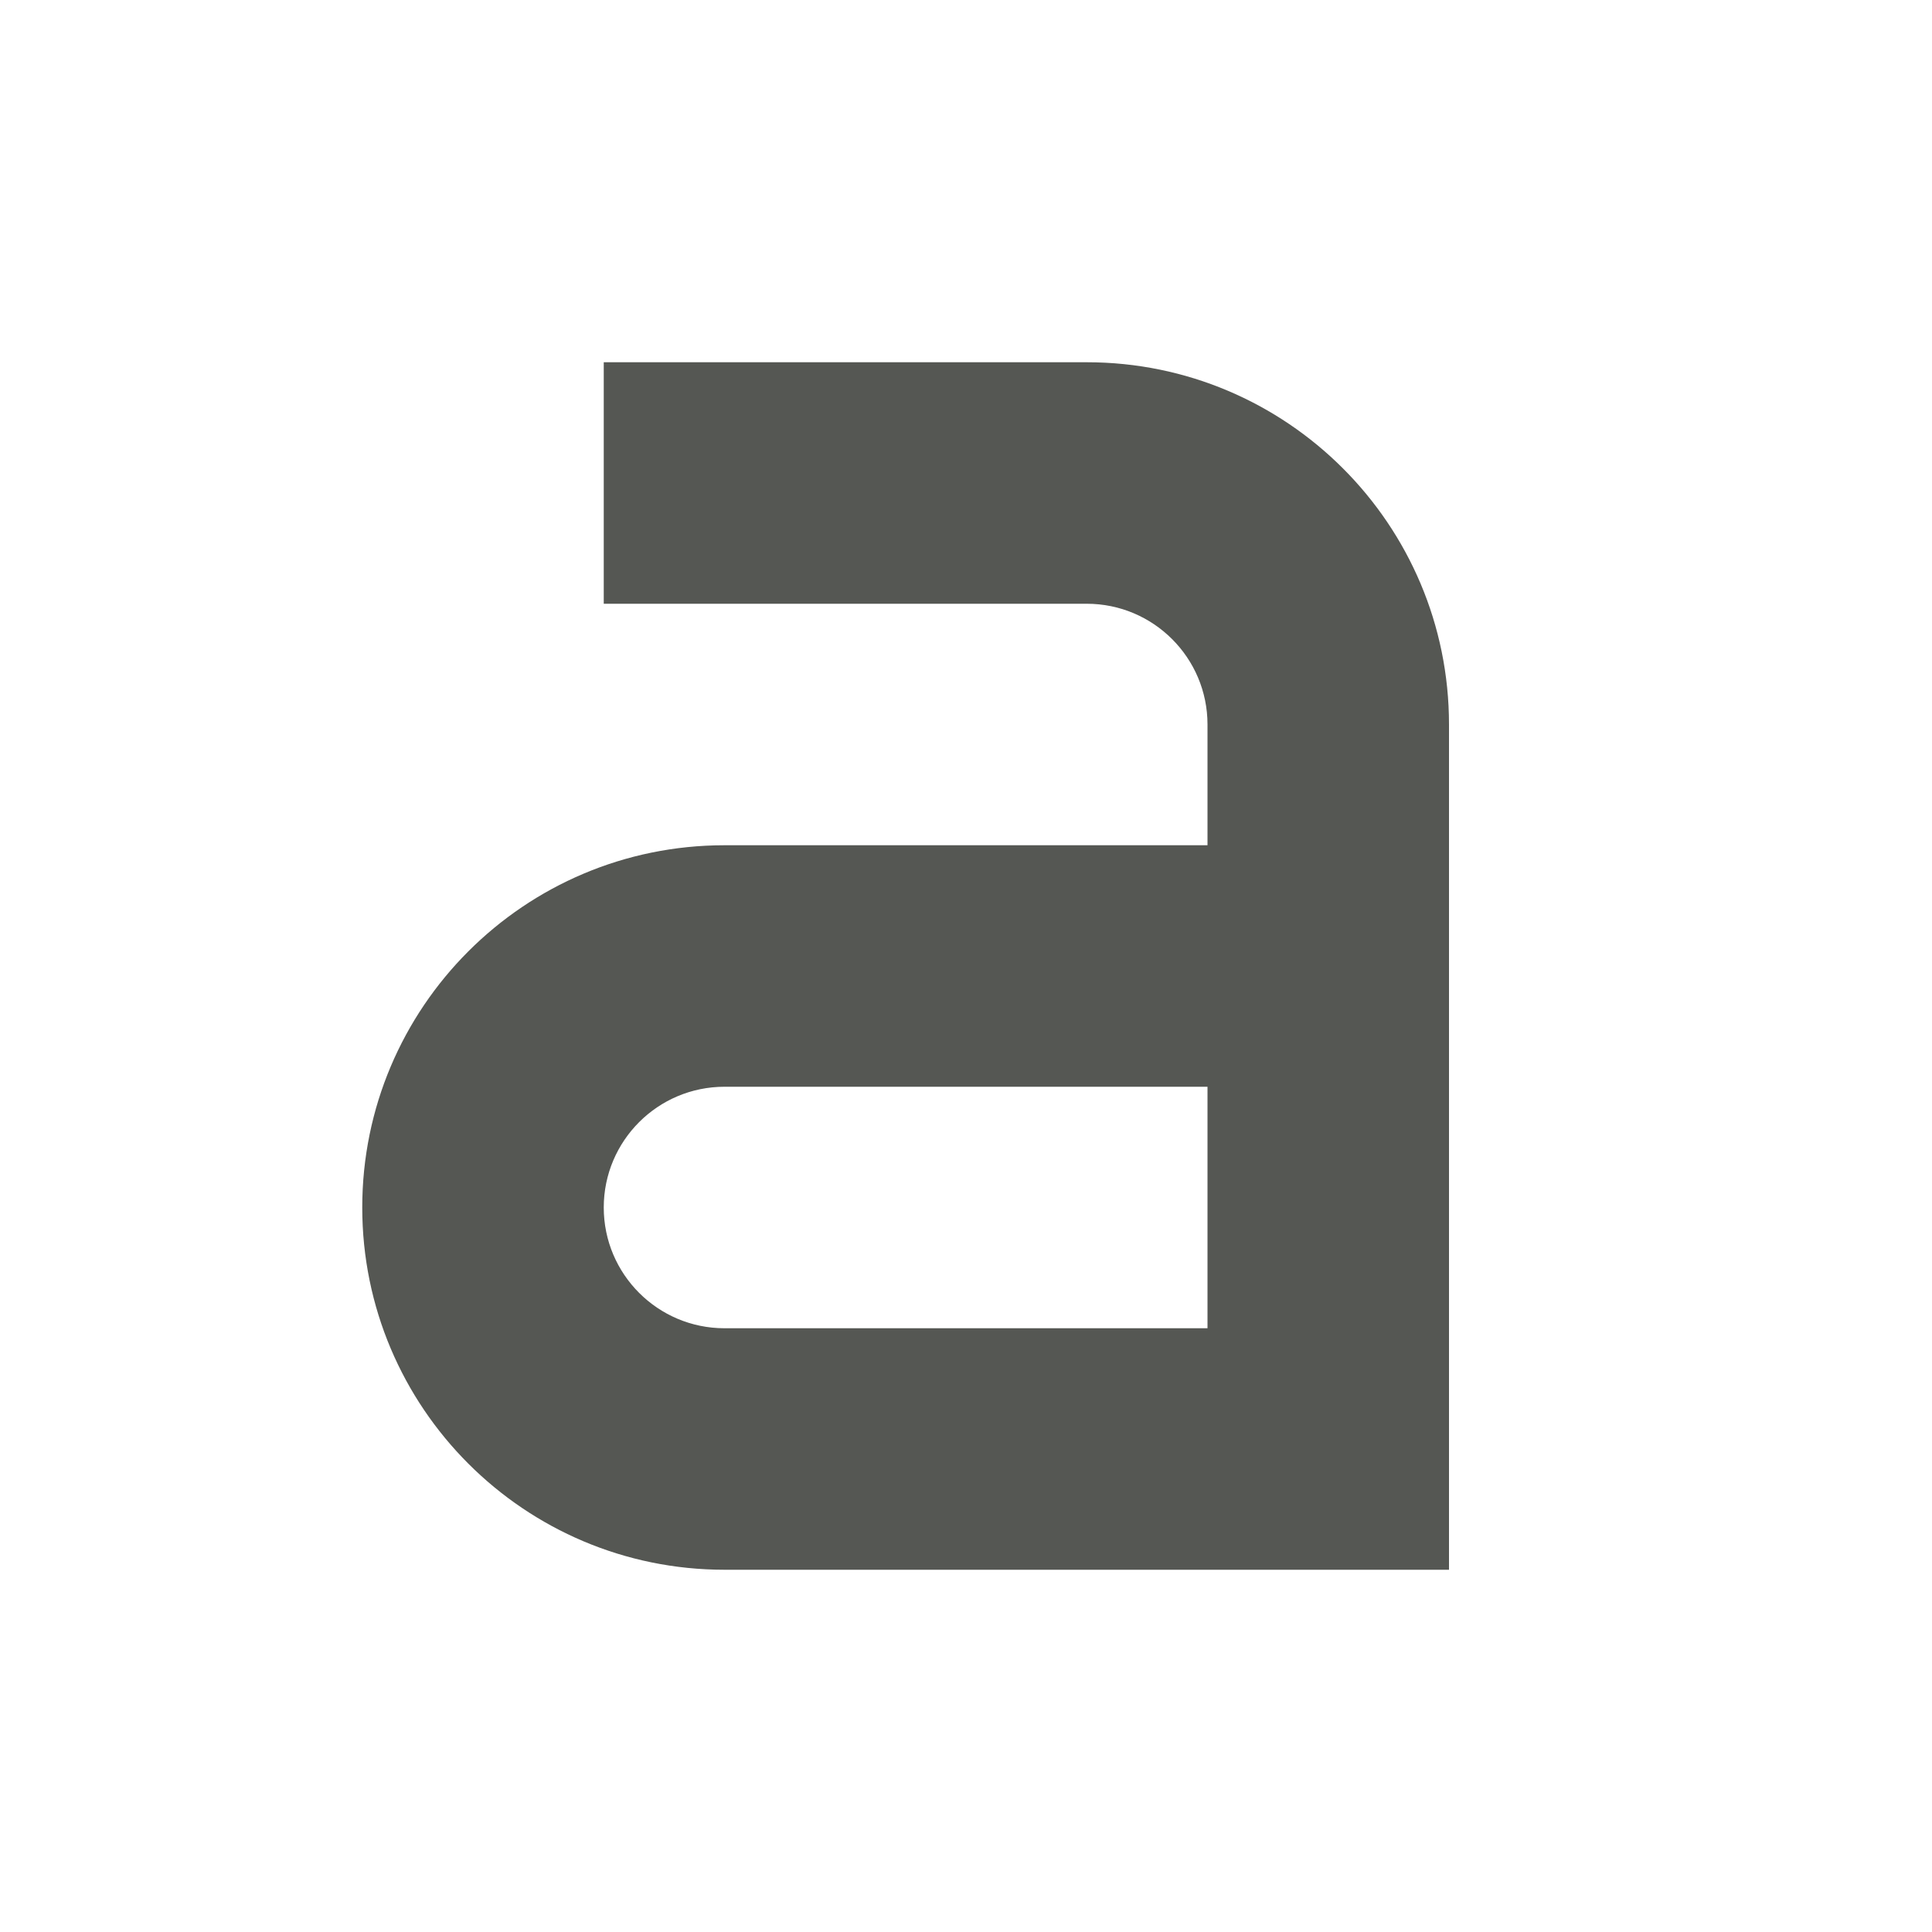
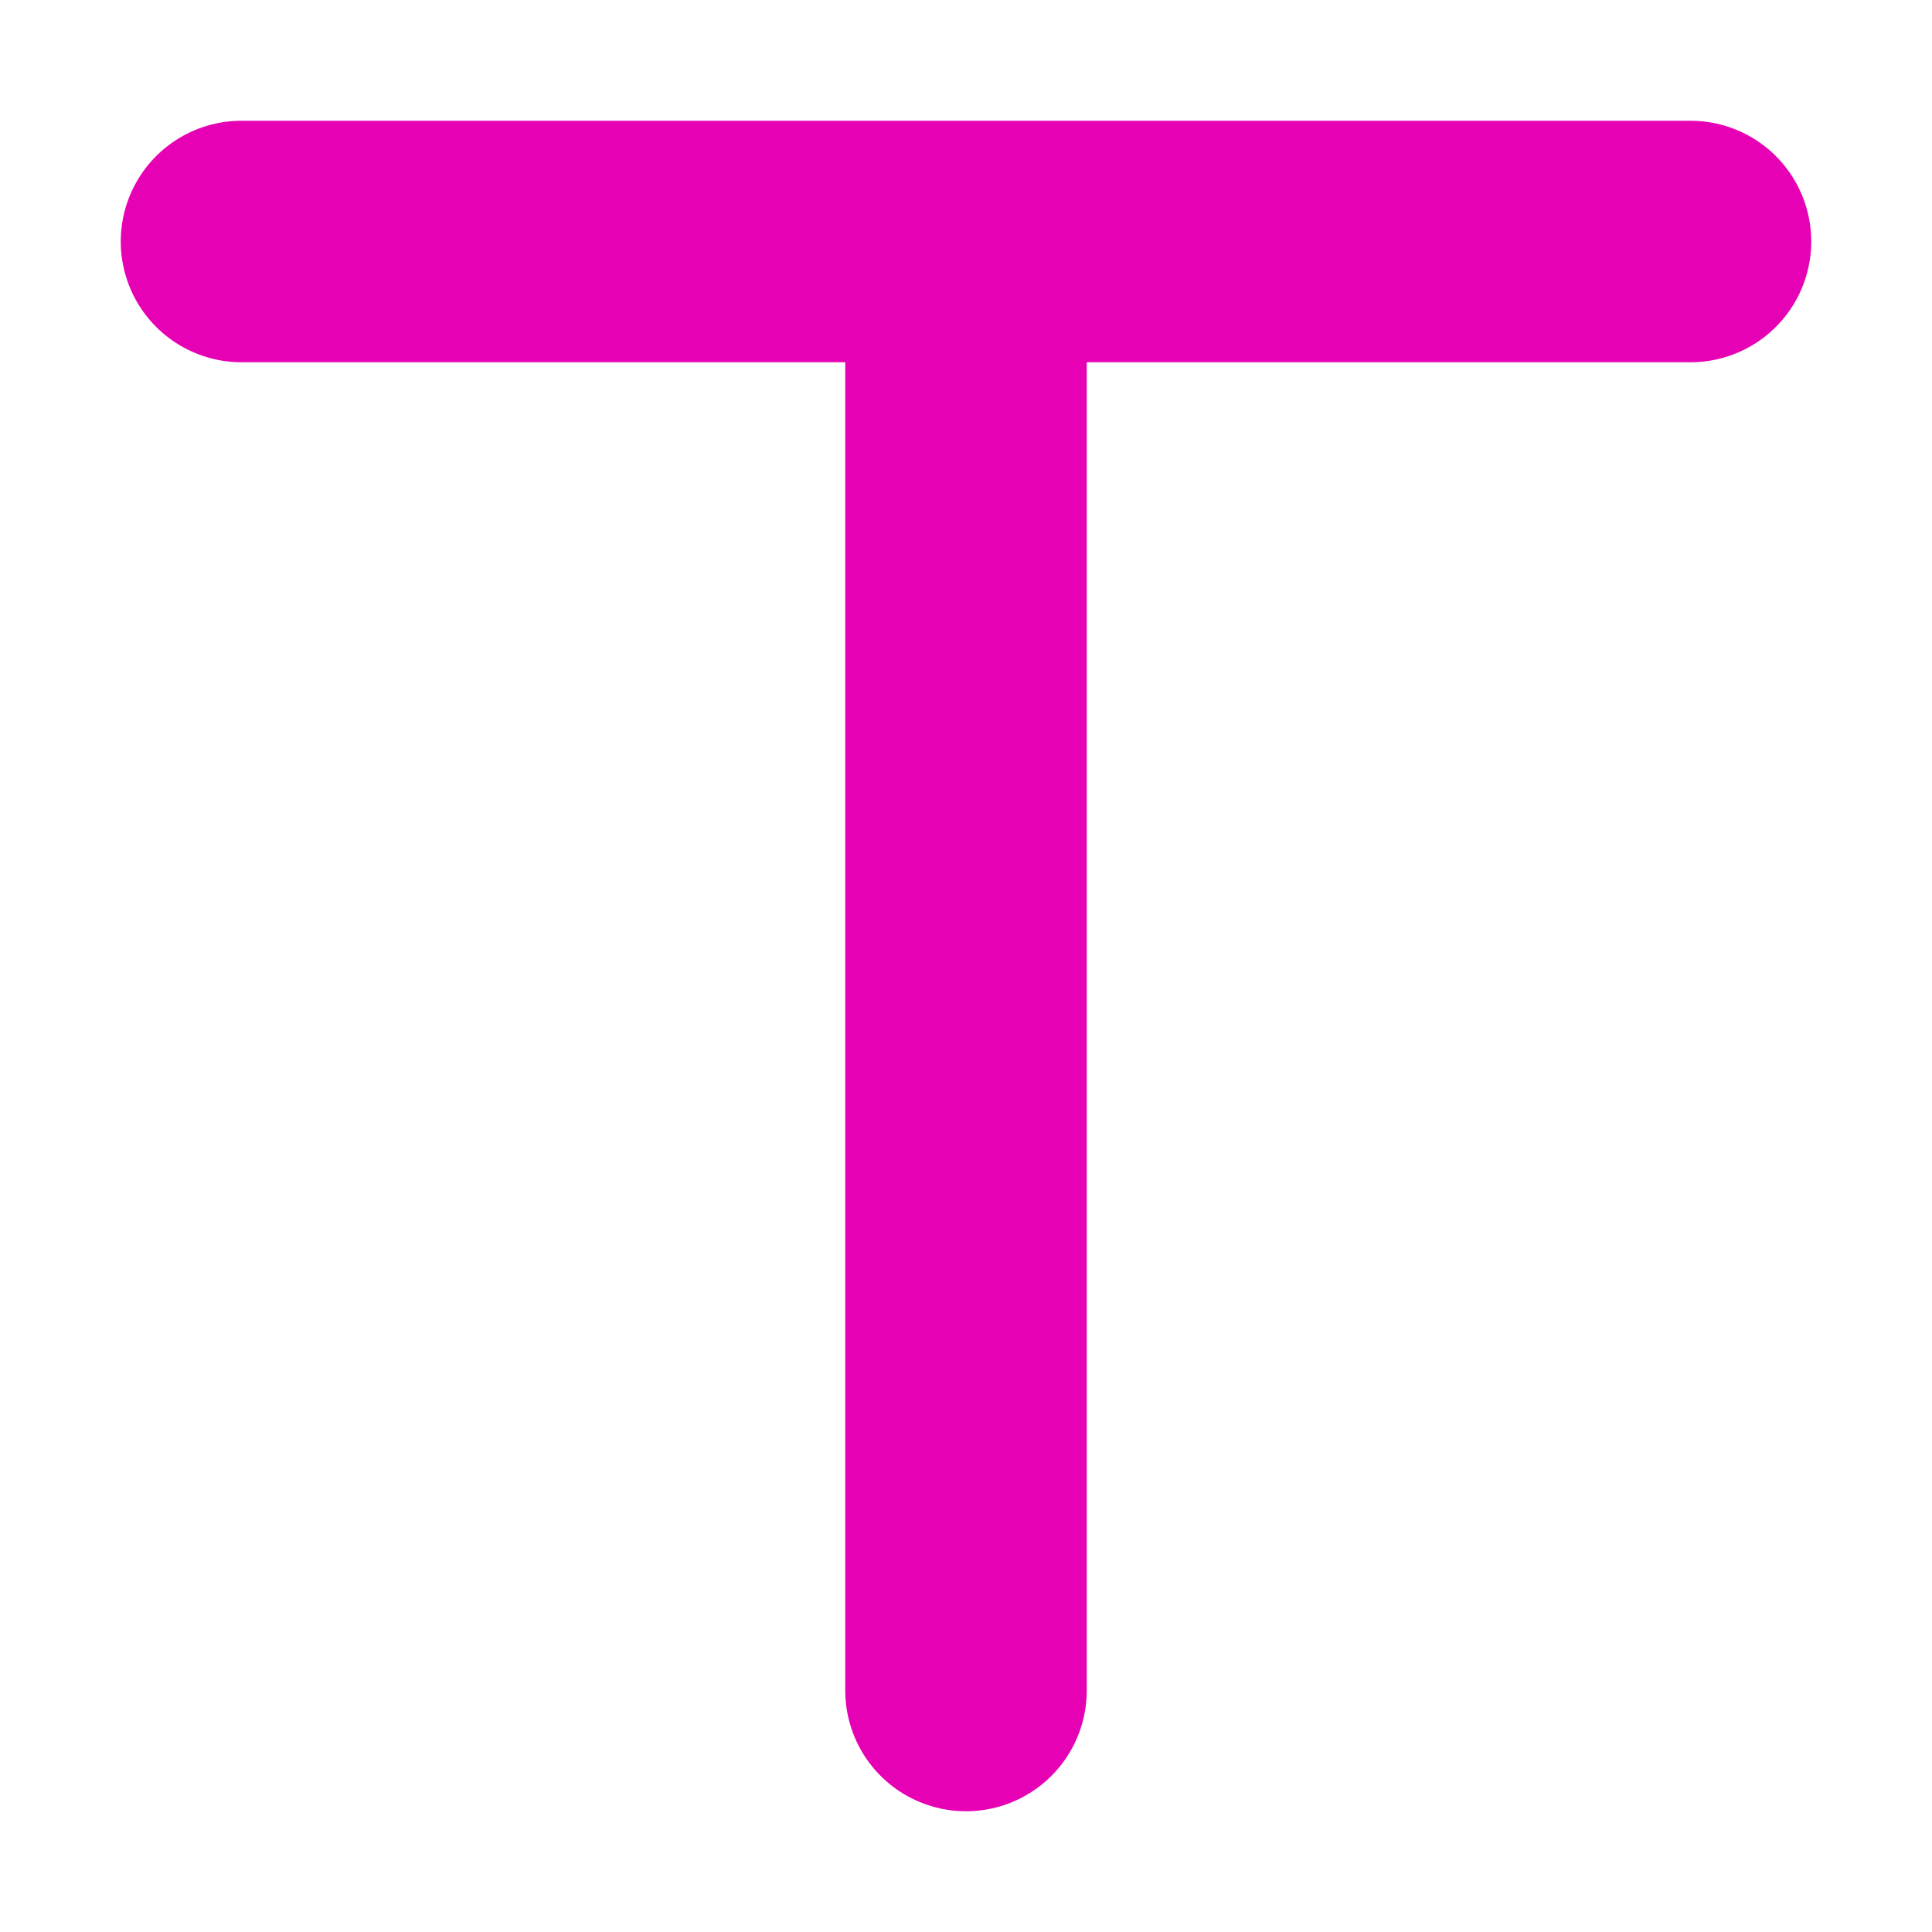
- <svg xmlns="http://www.w3.org/2000/svg" viewBox="0 0 16 16">
-   <path d="m5 3v2h4c.552 0 1 .448 1 1v1h-4c-1.657 0-3 1.343-3 3s1.343 3 3 3h6v-7c0-1.657-1.343-3-3-3zm1 6h4v2h-4c-.552 0-1-.448-1-1s.448-1 1-1z" fill="#555753" />
+ <svg xmlns="http://www.w3.org/2000/svg" height="16" width="16" version="1.1" id="svg13">
+   <defs id="defs17" />
+   <linearGradient id="a" gradientUnits="userSpaceOnUse" x1="56" x2="56" y1="-91.152" y2="68" gradientTransform="matrix(0.125,0,0,0.125,1.939062,2.299219)">
+     <stop offset="0" stop-color="#fff" id="stop2" />
+     <stop offset="1" stop-color="#fff" stop-opacity="0" id="stop4" />
+   </linearGradient>
+   <path style="fill:none;stroke:#e602b4;stroke-width:2;stroke-linecap:round;stroke-linejoin:miter;stroke-miterlimit:4;stroke-dasharray:none;stroke-opacity:1" d="M 2,2 H 14" id="path830" />
+   <path style="fill:none;stroke:#e602b4;stroke-width:2;stroke-linecap:round;stroke-linejoin:miter;stroke-opacity:1;stroke-miterlimit:4;stroke-dasharray:none" d="M 8,3 V 14" id="path832" />
</svg>
